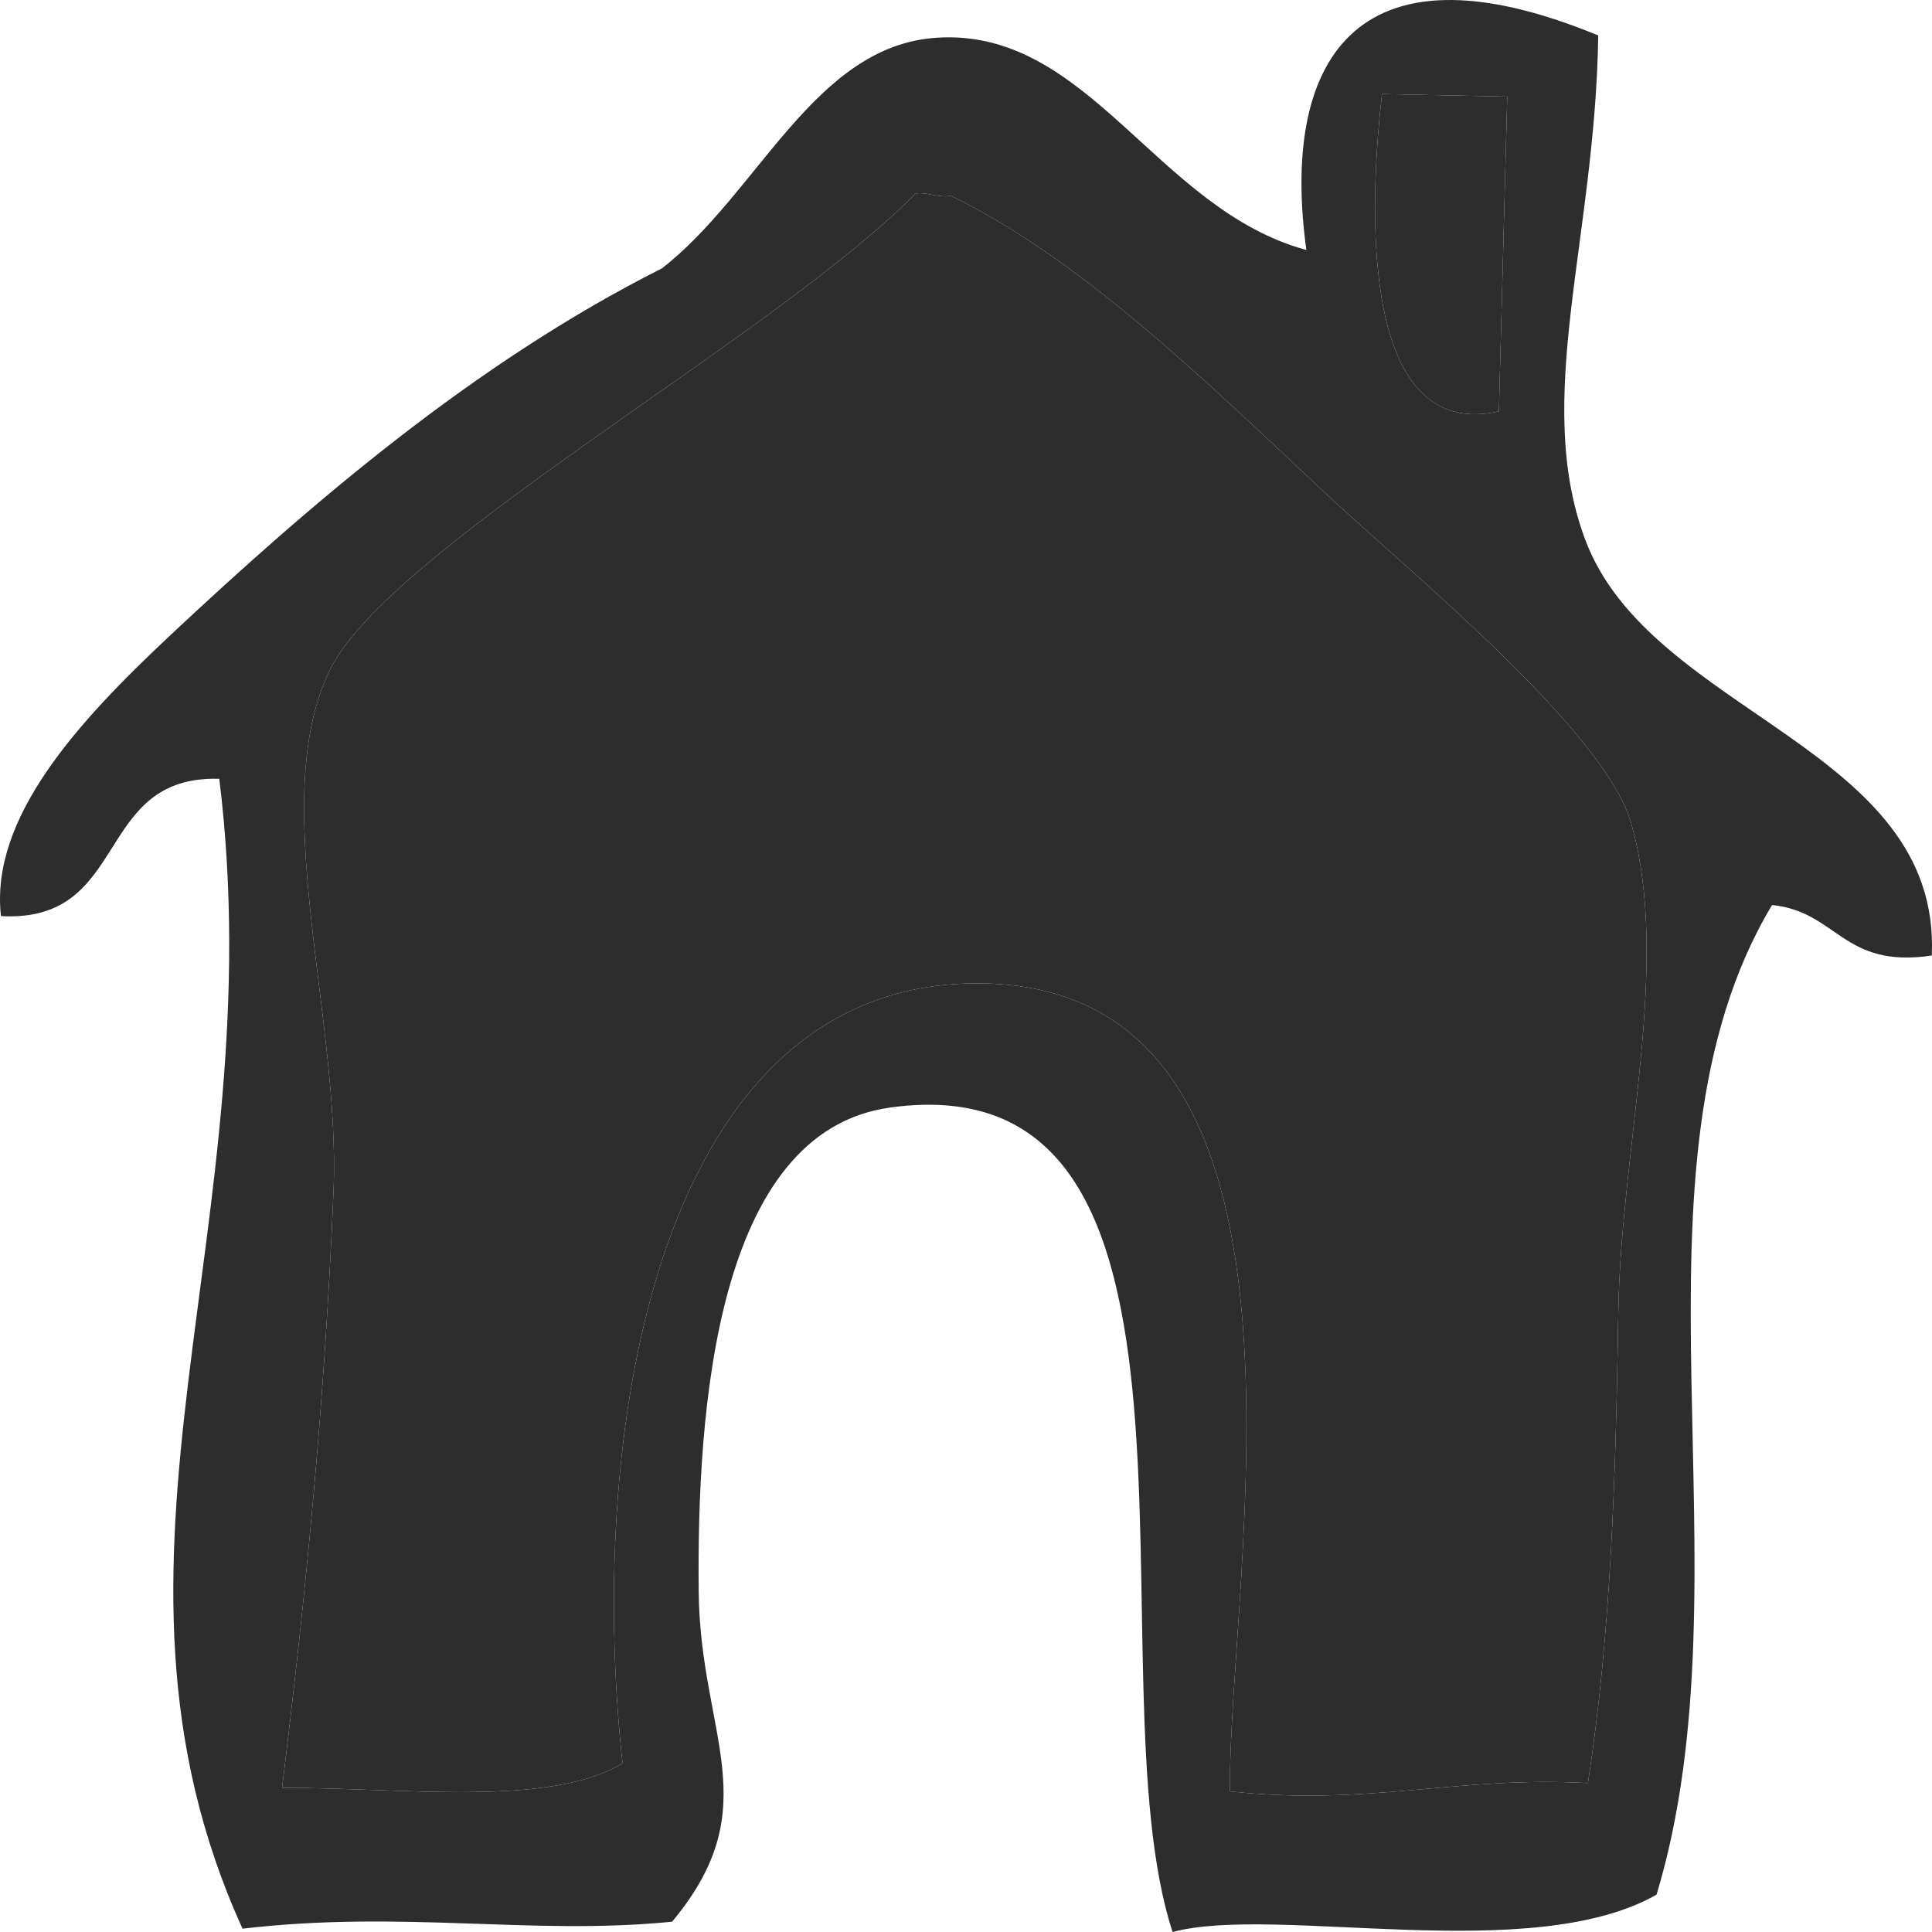
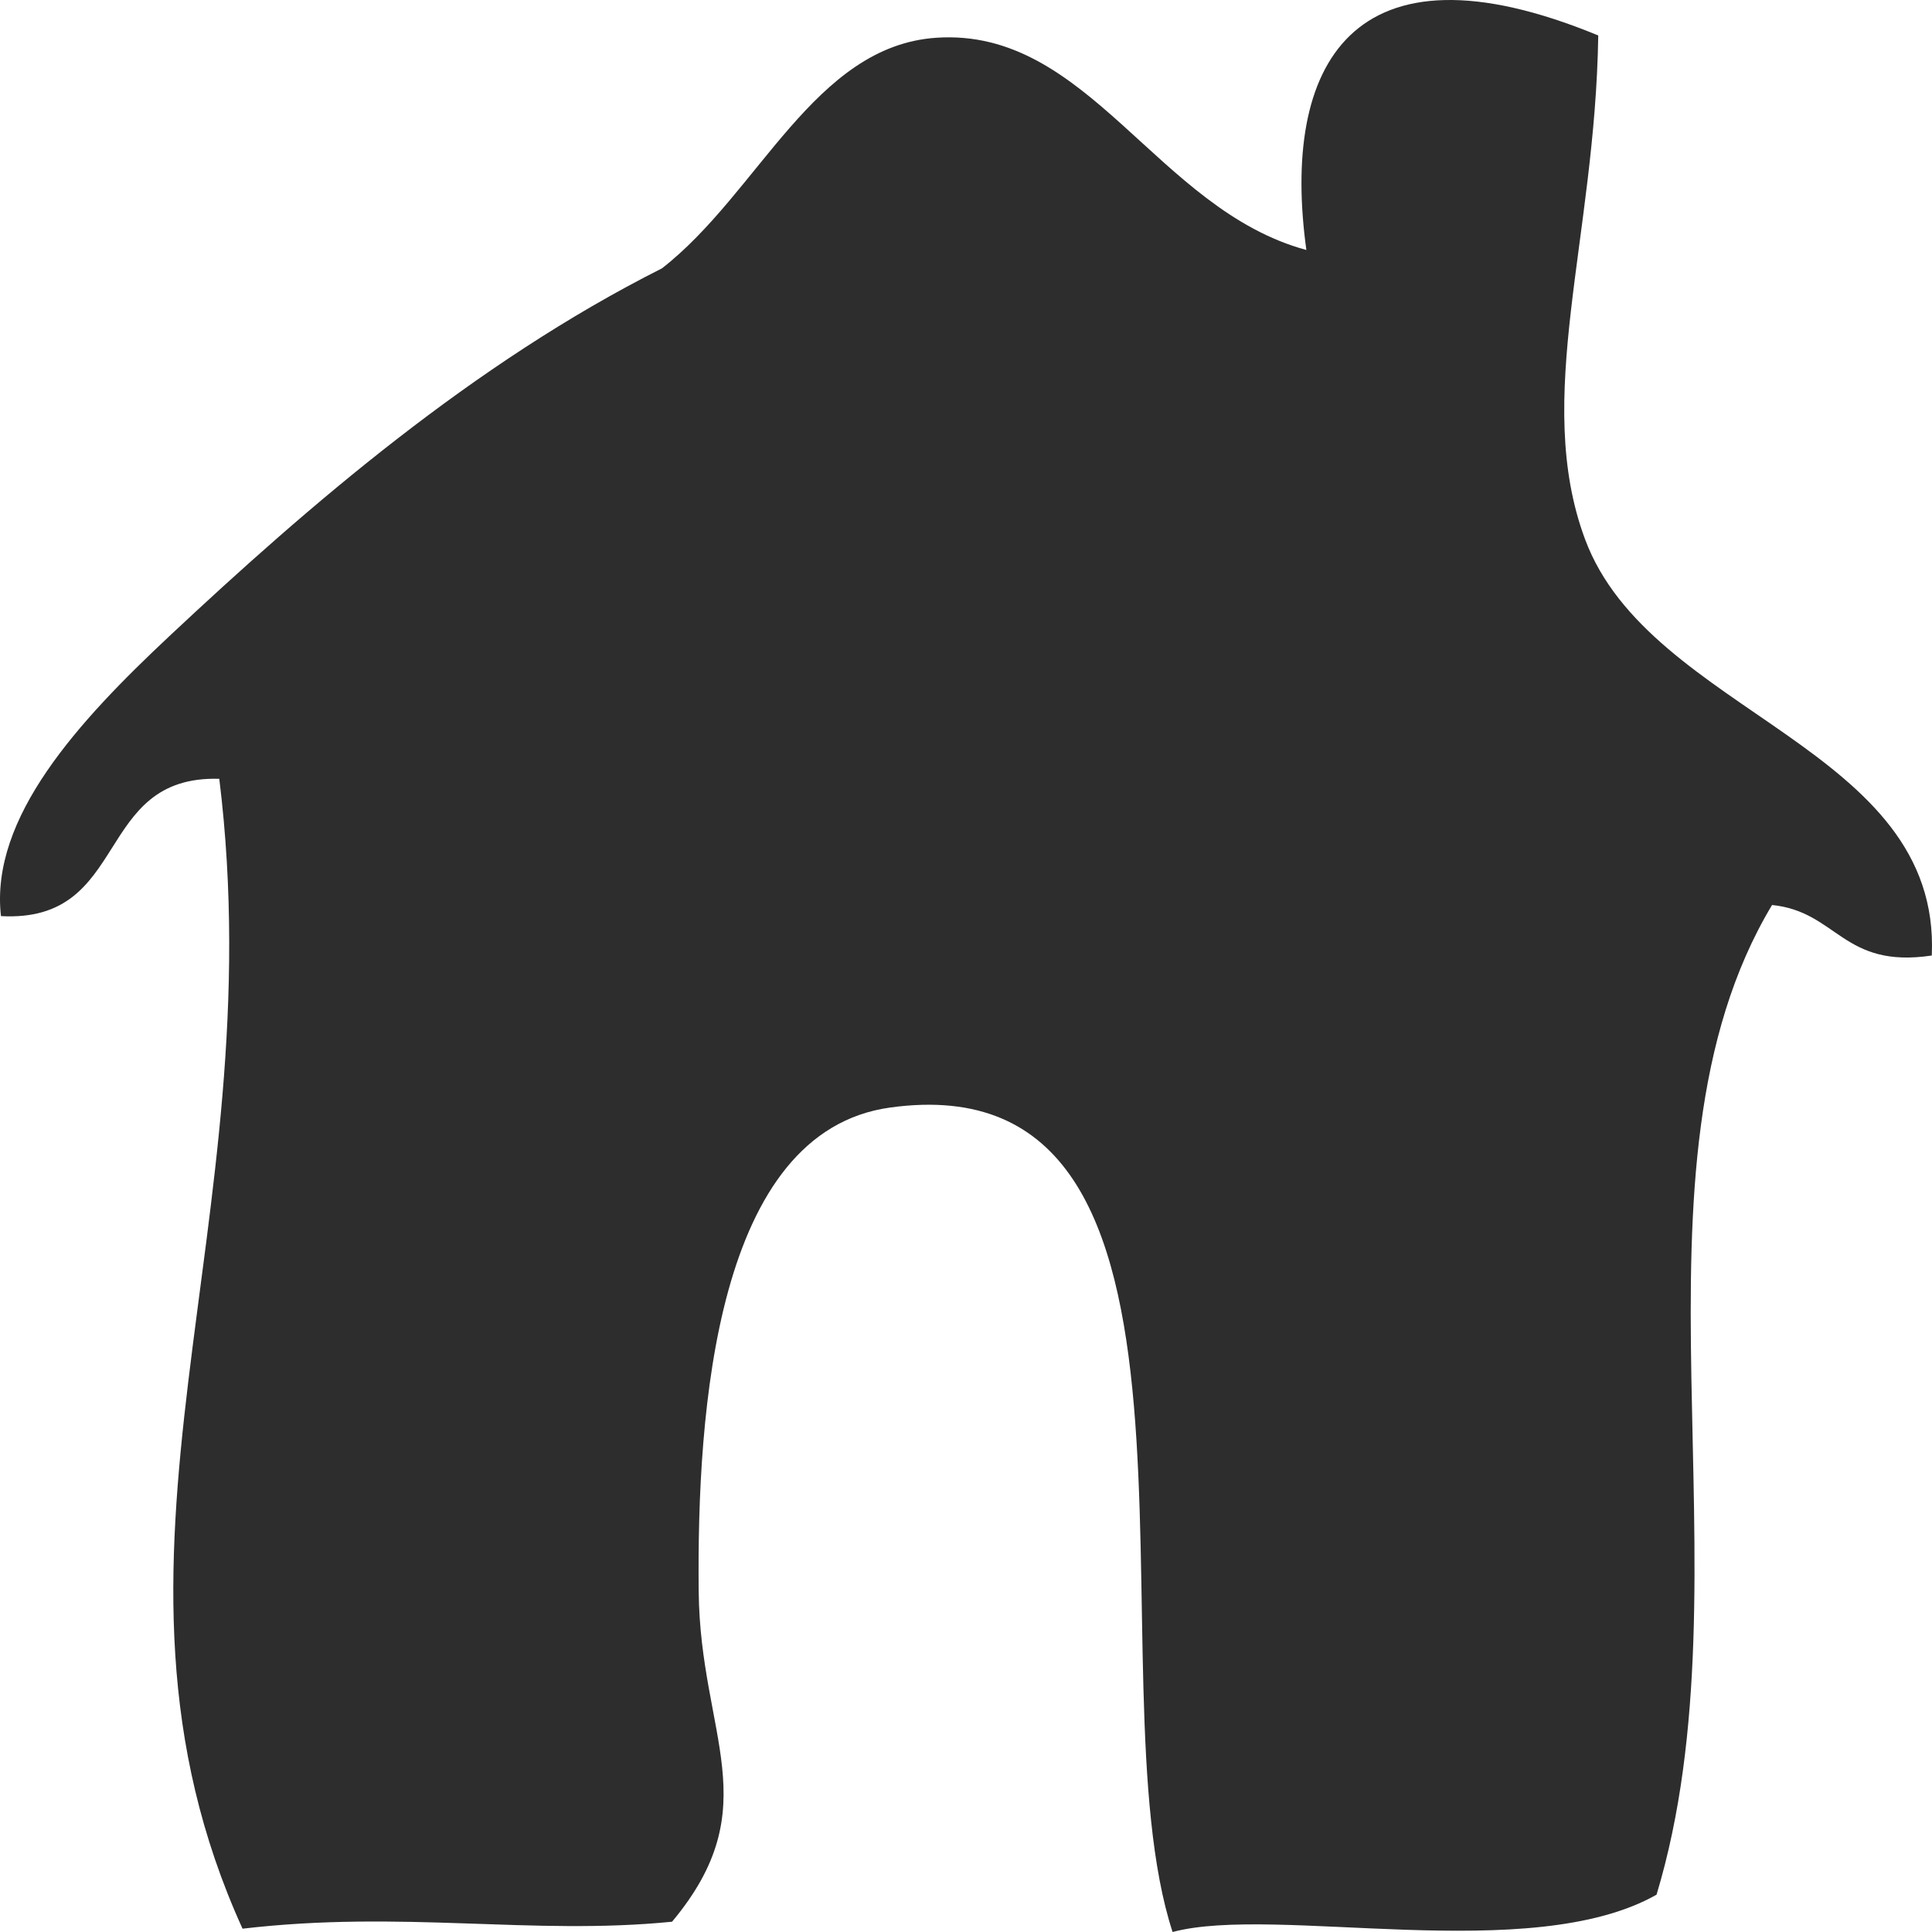
<svg xmlns="http://www.w3.org/2000/svg" width="28" height="28" viewBox="0 0 28 28" fill="none">
-   <path fill-rule="evenodd" clip-rule="evenodd" d="M23.163 0.514C23.119 3.471 22.214 5.775 22.971 7.813C23.914 10.354 28.133 10.818 27.997 13.848C26.706 14.042 26.63 13.212 25.682 13.116C23.388 16.937 25.416 22.793 24.008 27.459C22.18 28.495 18.492 27.6 16.994 28C15.785 24.296 18.071 15.337 12.902 16.051C10.375 16.399 10.099 20.434 10.126 23.066C10.147 25.152 11.139 26.177 9.74 27.851C7.699 28.054 5.844 27.679 3.515 27.952C1.063 22.562 3.979 17.782 3.178 11.287C1.346 11.234 1.899 13.379 0.014 13.277C-0.149 11.849 1.141 10.451 2.455 9.219C4.473 7.328 6.857 5.267 9.594 3.889C11.001 2.793 11.8 0.665 13.571 0.547C15.777 0.399 16.759 3.034 18.933 3.623C18.564 0.956 19.58 -0.965 23.163 0.514ZM21.723 5.962C21.764 4.44 21.804 2.921 21.844 1.4C21.238 1.387 20.635 1.376 20.029 1.363C19.789 3.455 19.843 6.385 21.723 5.962ZM23.454 19.004C23.49 16.65 24.221 13.971 23.641 11.934C23.25 10.566 20.374 8.247 19.102 7.049C17.31 5.359 15.591 3.716 13.77 2.832C13.674 2.889 13.325 2.749 13.252 2.821C11.223 4.88 5.633 7.942 4.774 9.723C3.868 11.601 4.938 14.757 4.834 17.255C4.706 20.335 4.432 23.102 4.088 25.911C5.856 25.906 7.944 26.196 9.022 25.556C8.492 20.661 9.542 14.173 14.246 14.252C19.503 14.342 17.788 22.869 17.826 25.962C19.833 26.181 21.124 25.735 23.013 25.842C23.349 23.67 23.418 21.356 23.454 19.004Z" fill="#2D2D2D" />
-   <path d="M23.454 19.004C23.49 16.65 24.221 13.971 23.641 11.934C23.25 10.566 20.374 8.247 19.102 7.049C17.31 5.359 15.591 3.716 13.77 2.832C13.674 2.889 13.325 2.749 13.252 2.821C11.223 4.88 5.633 7.942 4.774 9.723C3.868 11.601 4.938 14.757 4.834 17.255C4.706 20.335 4.432 23.102 4.088 25.911C5.856 25.906 7.944 26.196 9.022 25.556C8.492 20.661 9.542 14.173 14.246 14.252C19.503 14.342 17.788 22.869 17.826 25.962C19.833 26.181 21.124 25.735 23.013 25.842C23.349 23.67 23.418 21.356 23.454 19.004Z" fill="#2D2D2D" />
-   <path d="M21.723 5.962C21.764 4.44 21.804 2.921 21.844 1.4C21.238 1.387 20.635 1.376 20.029 1.363C19.789 3.455 19.843 6.385 21.723 5.962Z" fill="#2D2D2D" />
+   <path fill-rule="evenodd" clip-rule="evenodd" d="M23.163 0.514C23.119 3.471 22.214 5.775 22.971 7.813C23.914 10.354 28.133 10.818 27.997 13.848C26.706 14.042 26.63 13.212 25.682 13.116C23.388 16.937 25.416 22.793 24.008 27.459C22.18 28.495 18.492 27.6 16.994 28C15.785 24.296 18.071 15.337 12.902 16.051C10.375 16.399 10.099 20.434 10.126 23.066C10.147 25.152 11.139 26.177 9.74 27.851C7.699 28.054 5.844 27.679 3.515 27.952C1.063 22.562 3.979 17.782 3.178 11.287C1.346 11.234 1.899 13.379 0.014 13.277C-0.149 11.849 1.141 10.451 2.455 9.219C4.473 7.328 6.857 5.267 9.594 3.889C11.001 2.793 11.8 0.665 13.571 0.547C15.777 0.399 16.759 3.034 18.933 3.623C18.564 0.956 19.58 -0.965 23.163 0.514Z" fill="#2D2D2D" />
</svg>
